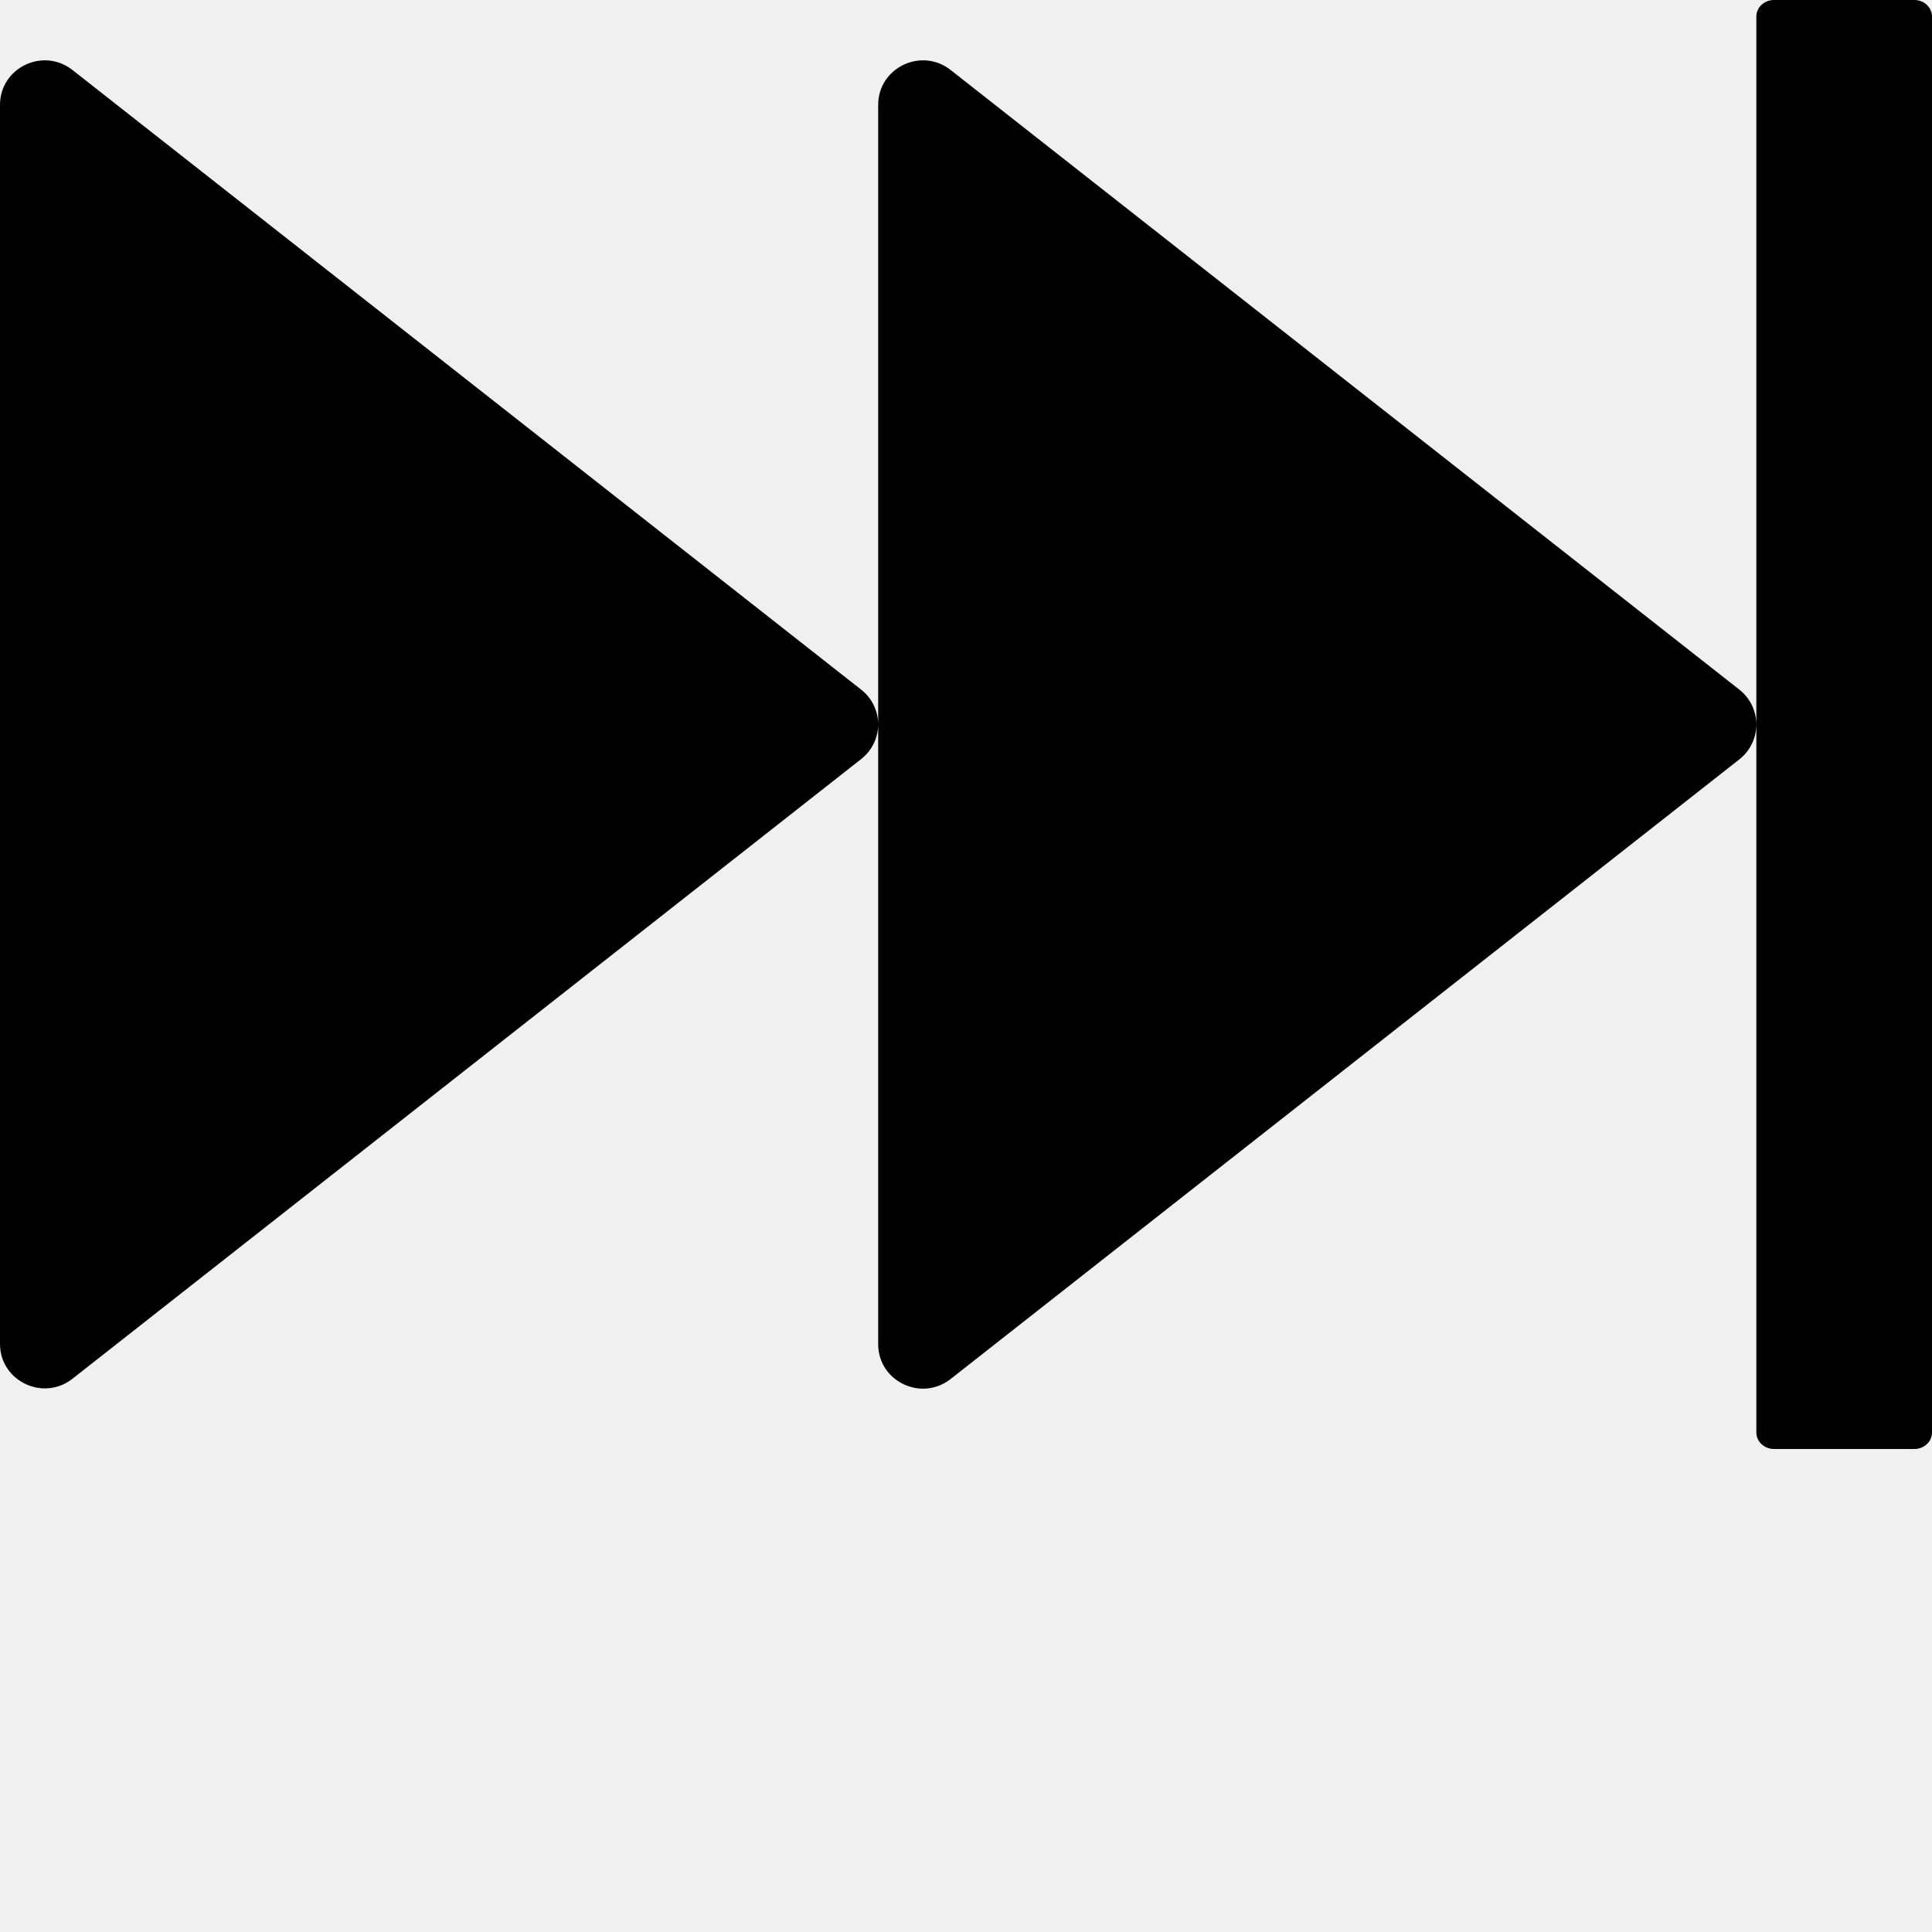
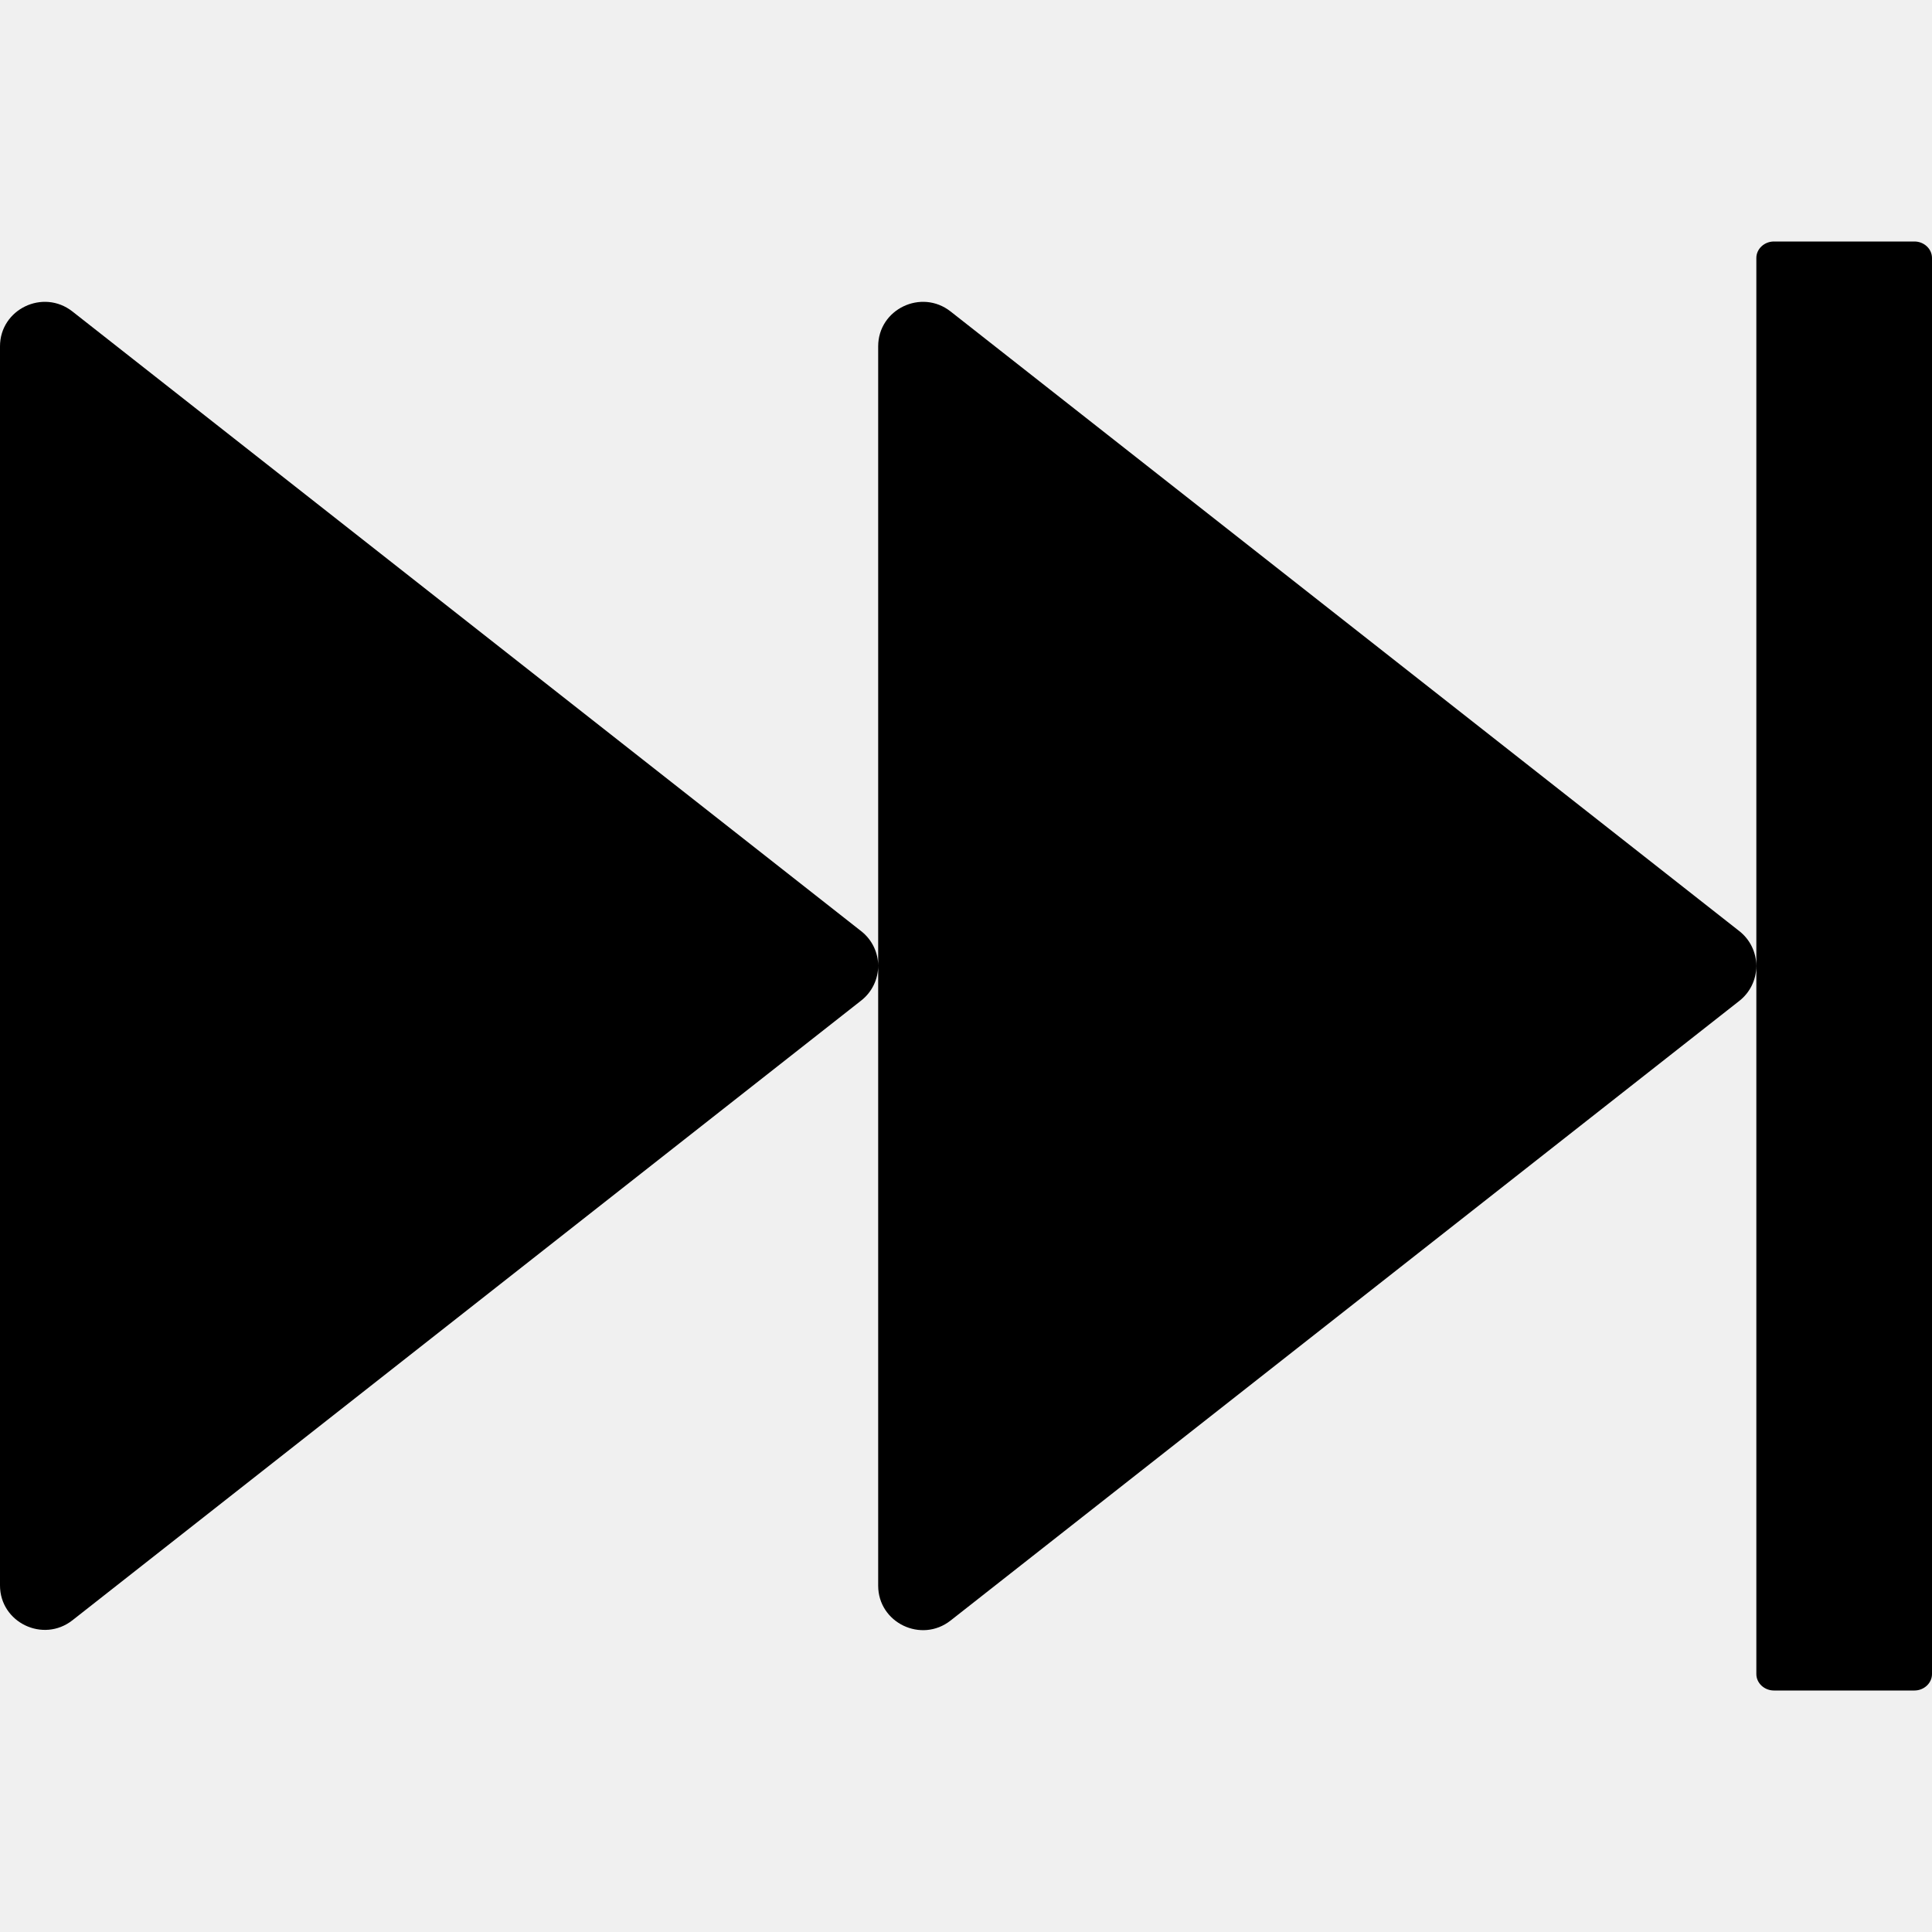
<svg xmlns="http://www.w3.org/2000/svg" width="48" height="48" viewBox="0 0 48 48" fill="none">
  <rect width="48" height="48" fill="white" fill-opacity="0.01" />
-   <path fill="#000" d="M43.214,17.134 L23.618,1.739 C22.889,1.166 21.818,1.684 21.818,2.605 L21.818,33.395 C21.818,34.316 22.889,34.834 23.618,34.261 L43.214,18.866 C43.48,18.657 43.635,18.338 43.635,18 C43.635,17.662 43.48,17.343 43.214,17.134 Z M21.395,17.134 L1.8,1.739 C1.07,1.166 0,1.684 0,2.605 L0,33.389 C0,34.309 1.07,34.827 1.8,34.255 L21.395,18.859 C21.675,18.641 21.818,18.314 21.818,17.993 C21.818,17.68 21.675,17.352 21.395,17.134 L21.395,17.134 Z M47.564,0 L44.073,0 C43.834,0 43.636,0.184 43.636,0.409 L43.636,35.591 C43.636,35.816 43.834,36 44.073,36 L47.564,36 C47.802,36 48,35.816 48,35.591 L48,0.409 C48,0.184 47.802,0 47.564,0 Z" />
+   <path d="M43.214,23.134 L23.618,7.739 C22.889,7.166 21.818,7.684 21.818,8.605 L21.818,39.395 C21.818,40.316 22.889,40.834 23.618,40.261 L43.214,24.866 C43.48,24.657 43.635,24.338 43.635,24 C43.635,23.662 43.48,23.343 43.214,23.134 Z M21.395,23.134 L1.8,7.739 C1.07,7.166 0,7.684 0,8.605 L0,39.389 C0,40.309 1.07,40.827 1.8,40.255 L21.395,24.859 C21.675,24.641 21.818,24.314 21.818,23.993 C21.818,23.68 21.675,23.352 21.395,23.134 L21.395,23.134 Z M47.564,6 L44.073,6 C43.834,6 43.636,6.184 43.636,6.409 L43.636,41.591 C43.636,41.816 43.834,42 44.073,42 L47.564,42 C47.802,42 48,41.816 48,41.591 L48,6.409 C48,6.184 47.802,6 47.564,6 Z" fill="#000000" fill-rule="nonzero" />
</svg>
